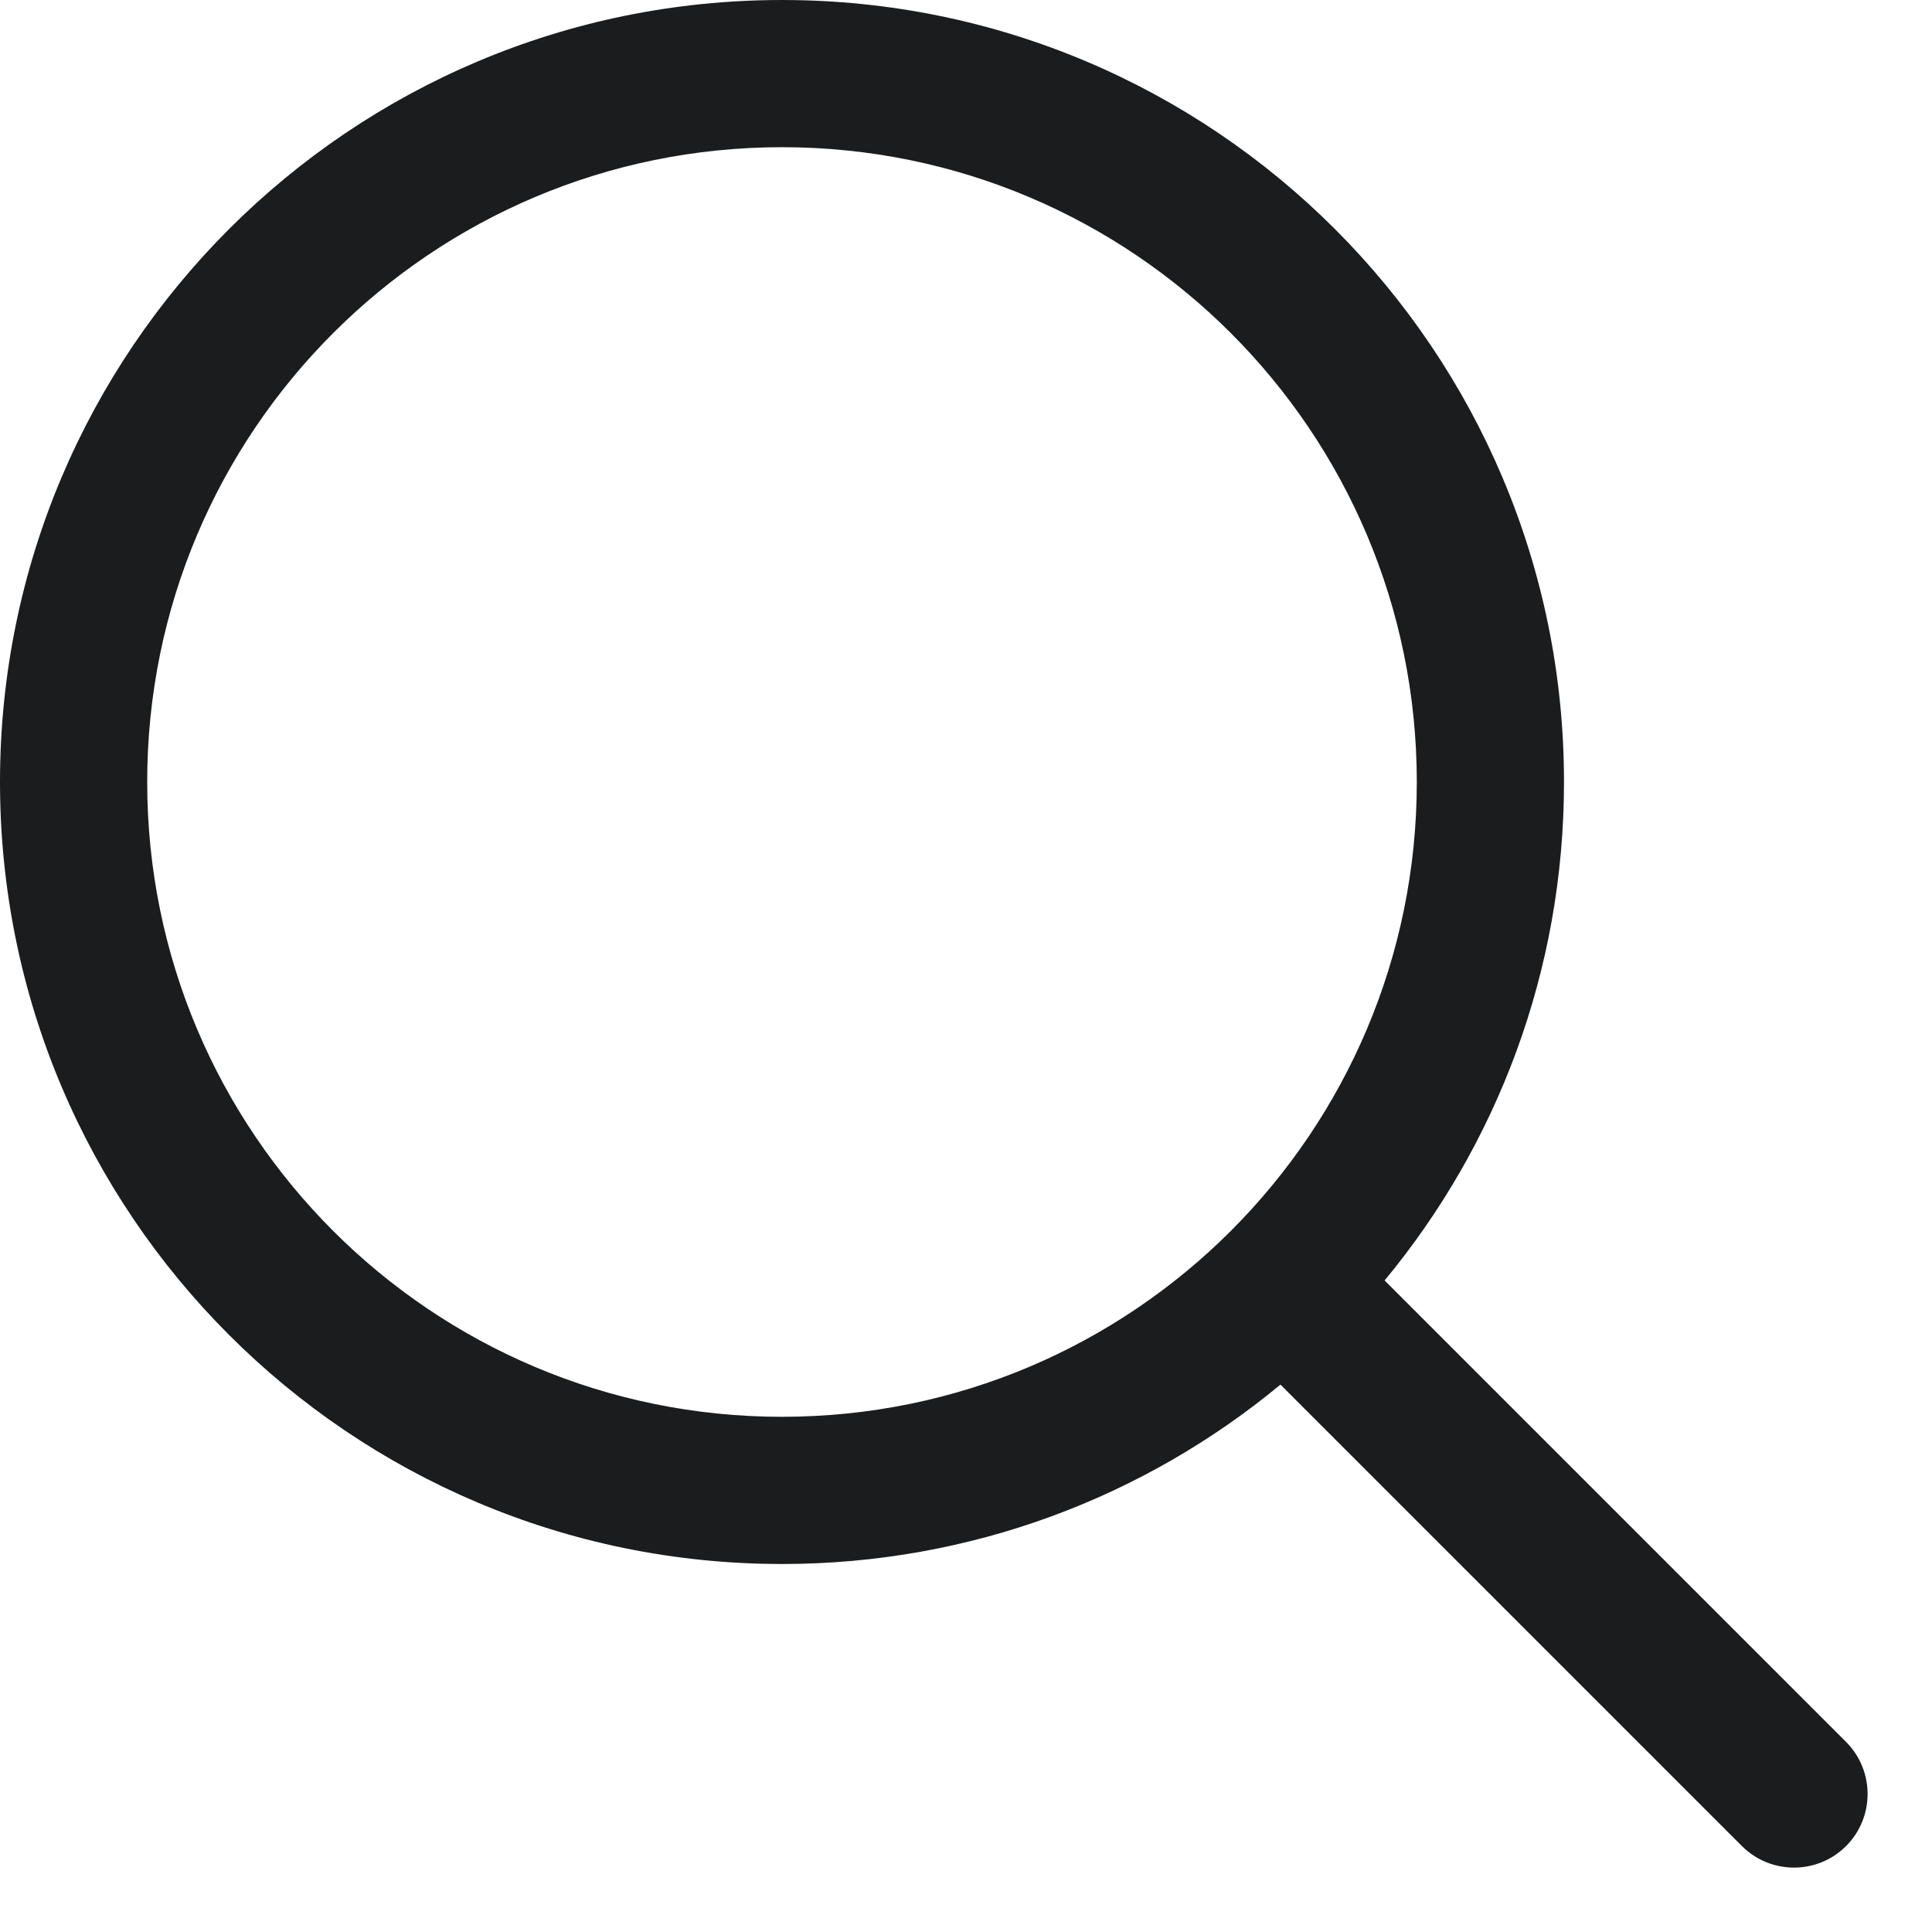
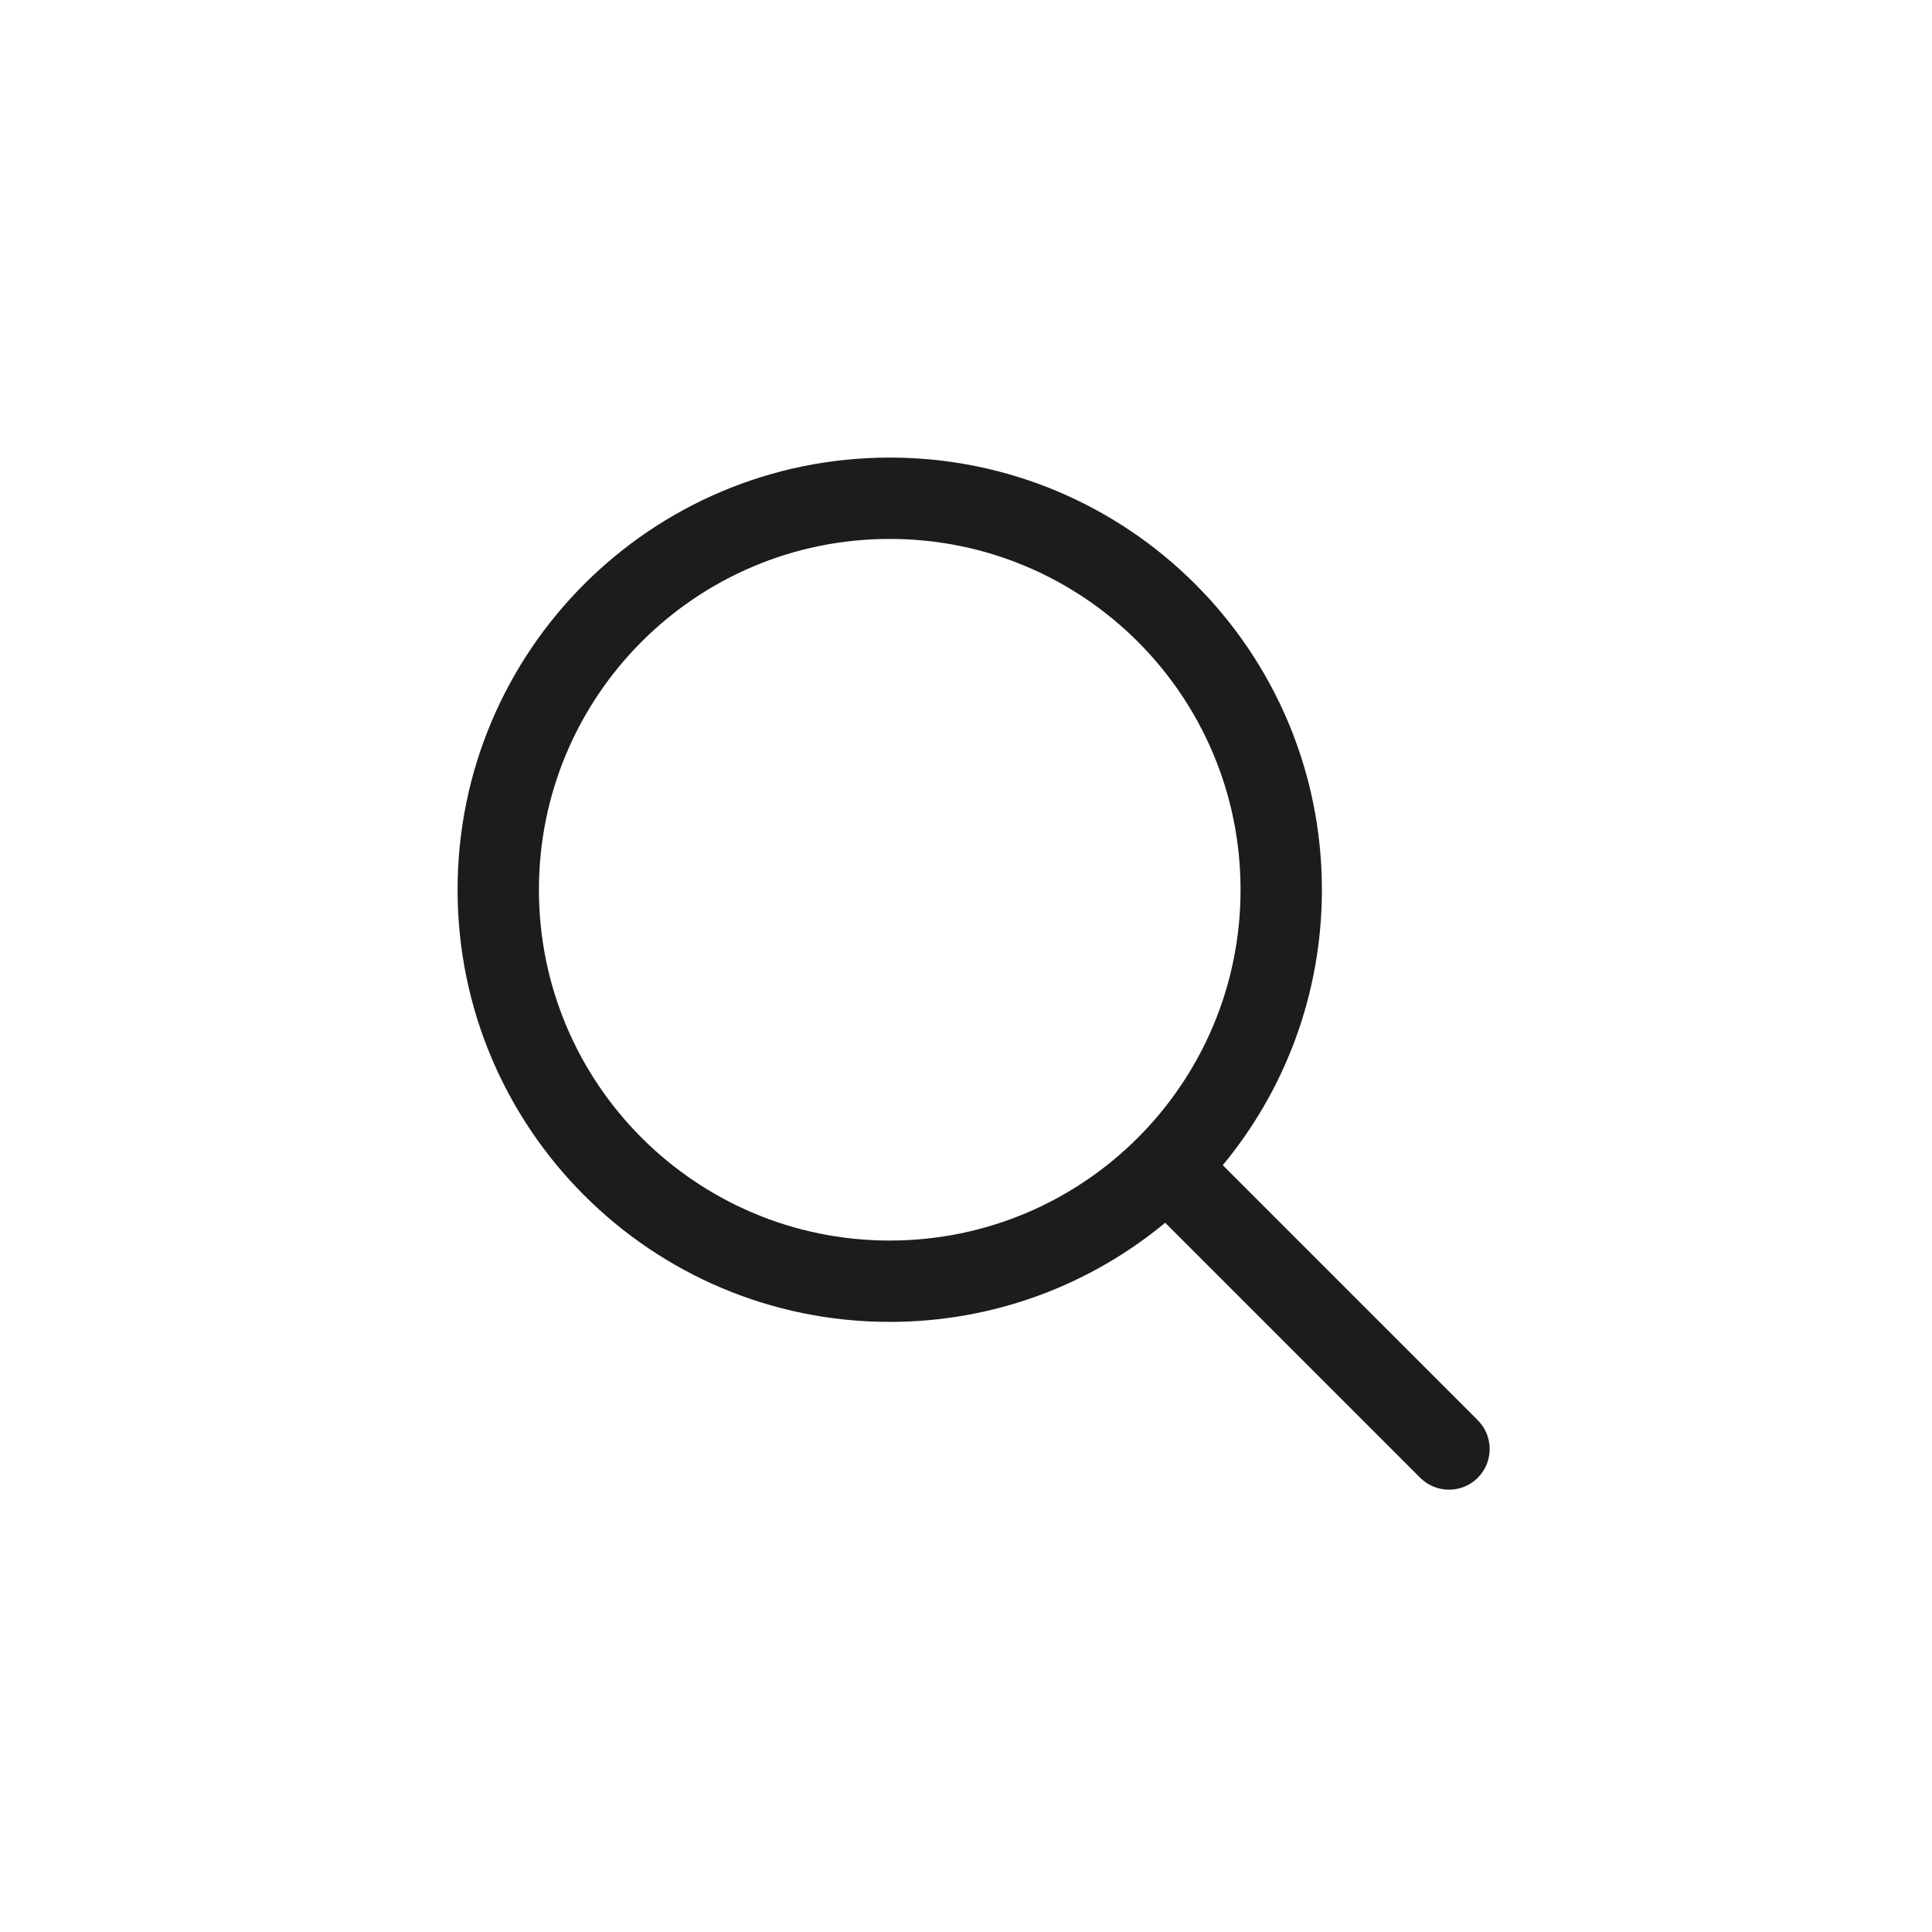
- <svg xmlns="http://www.w3.org/2000/svg" width="21" height="21" viewBox="0 0 21 21" fill="none">
-   <path fill-rule="evenodd" clip-rule="evenodd" d="M15.4 8.5C15.4 12.311 12.311 15.4 8.5 15.4C4.689 15.4 1.6 12.311 1.6 8.5C1.6 4.689 4.689 1.6 8.5 1.6C12.311 1.6 15.4 4.689 15.4 8.5ZM13.918 15.05C12.447 16.268 10.559 17 8.5 17C3.806 17 0 13.194 0 8.5C0 3.806 3.806 0 8.5 0C13.194 0 17 3.806 17 8.5C17 10.559 16.268 12.447 15.05 13.918L20.066 18.934C20.378 19.247 20.378 19.753 20.066 20.066C19.753 20.378 19.247 20.378 18.934 20.066L13.918 15.05Z" fill="#1B1C1D" />
+ <svg xmlns="http://www.w3.org/2000/svg" width="38" height="38" viewBox="-5 -5 38 38" fill="none">
+   <path fill-rule="evenodd" clip-rule="evenodd" d="M19.4 12.5C19.4 16.311 16.311 19.4 12.5 19.4C8.689 19.4 5.6 16.311 5.6 12.5C5.6 8.689 8.689 5.6 12.5 5.6C16.311 5.6 19.4 8.689 19.4 12.5ZM17.918 19.05C16.447 20.268 14.559 21 12.5 21C7.806 21 4 17.194 4 12.5C4 7.806 7.806 4 12.5 4C17.194 4 21 7.806 21 12.5C21 14.559 20.268 16.447 19.05 17.918L24.066 22.934C24.378 23.247 24.378 23.753 24.066 24.066C23.753 24.378 23.247 24.378 22.934 24.066L17.918 19.05Z" fill="#1B1C1D" />
</svg>
